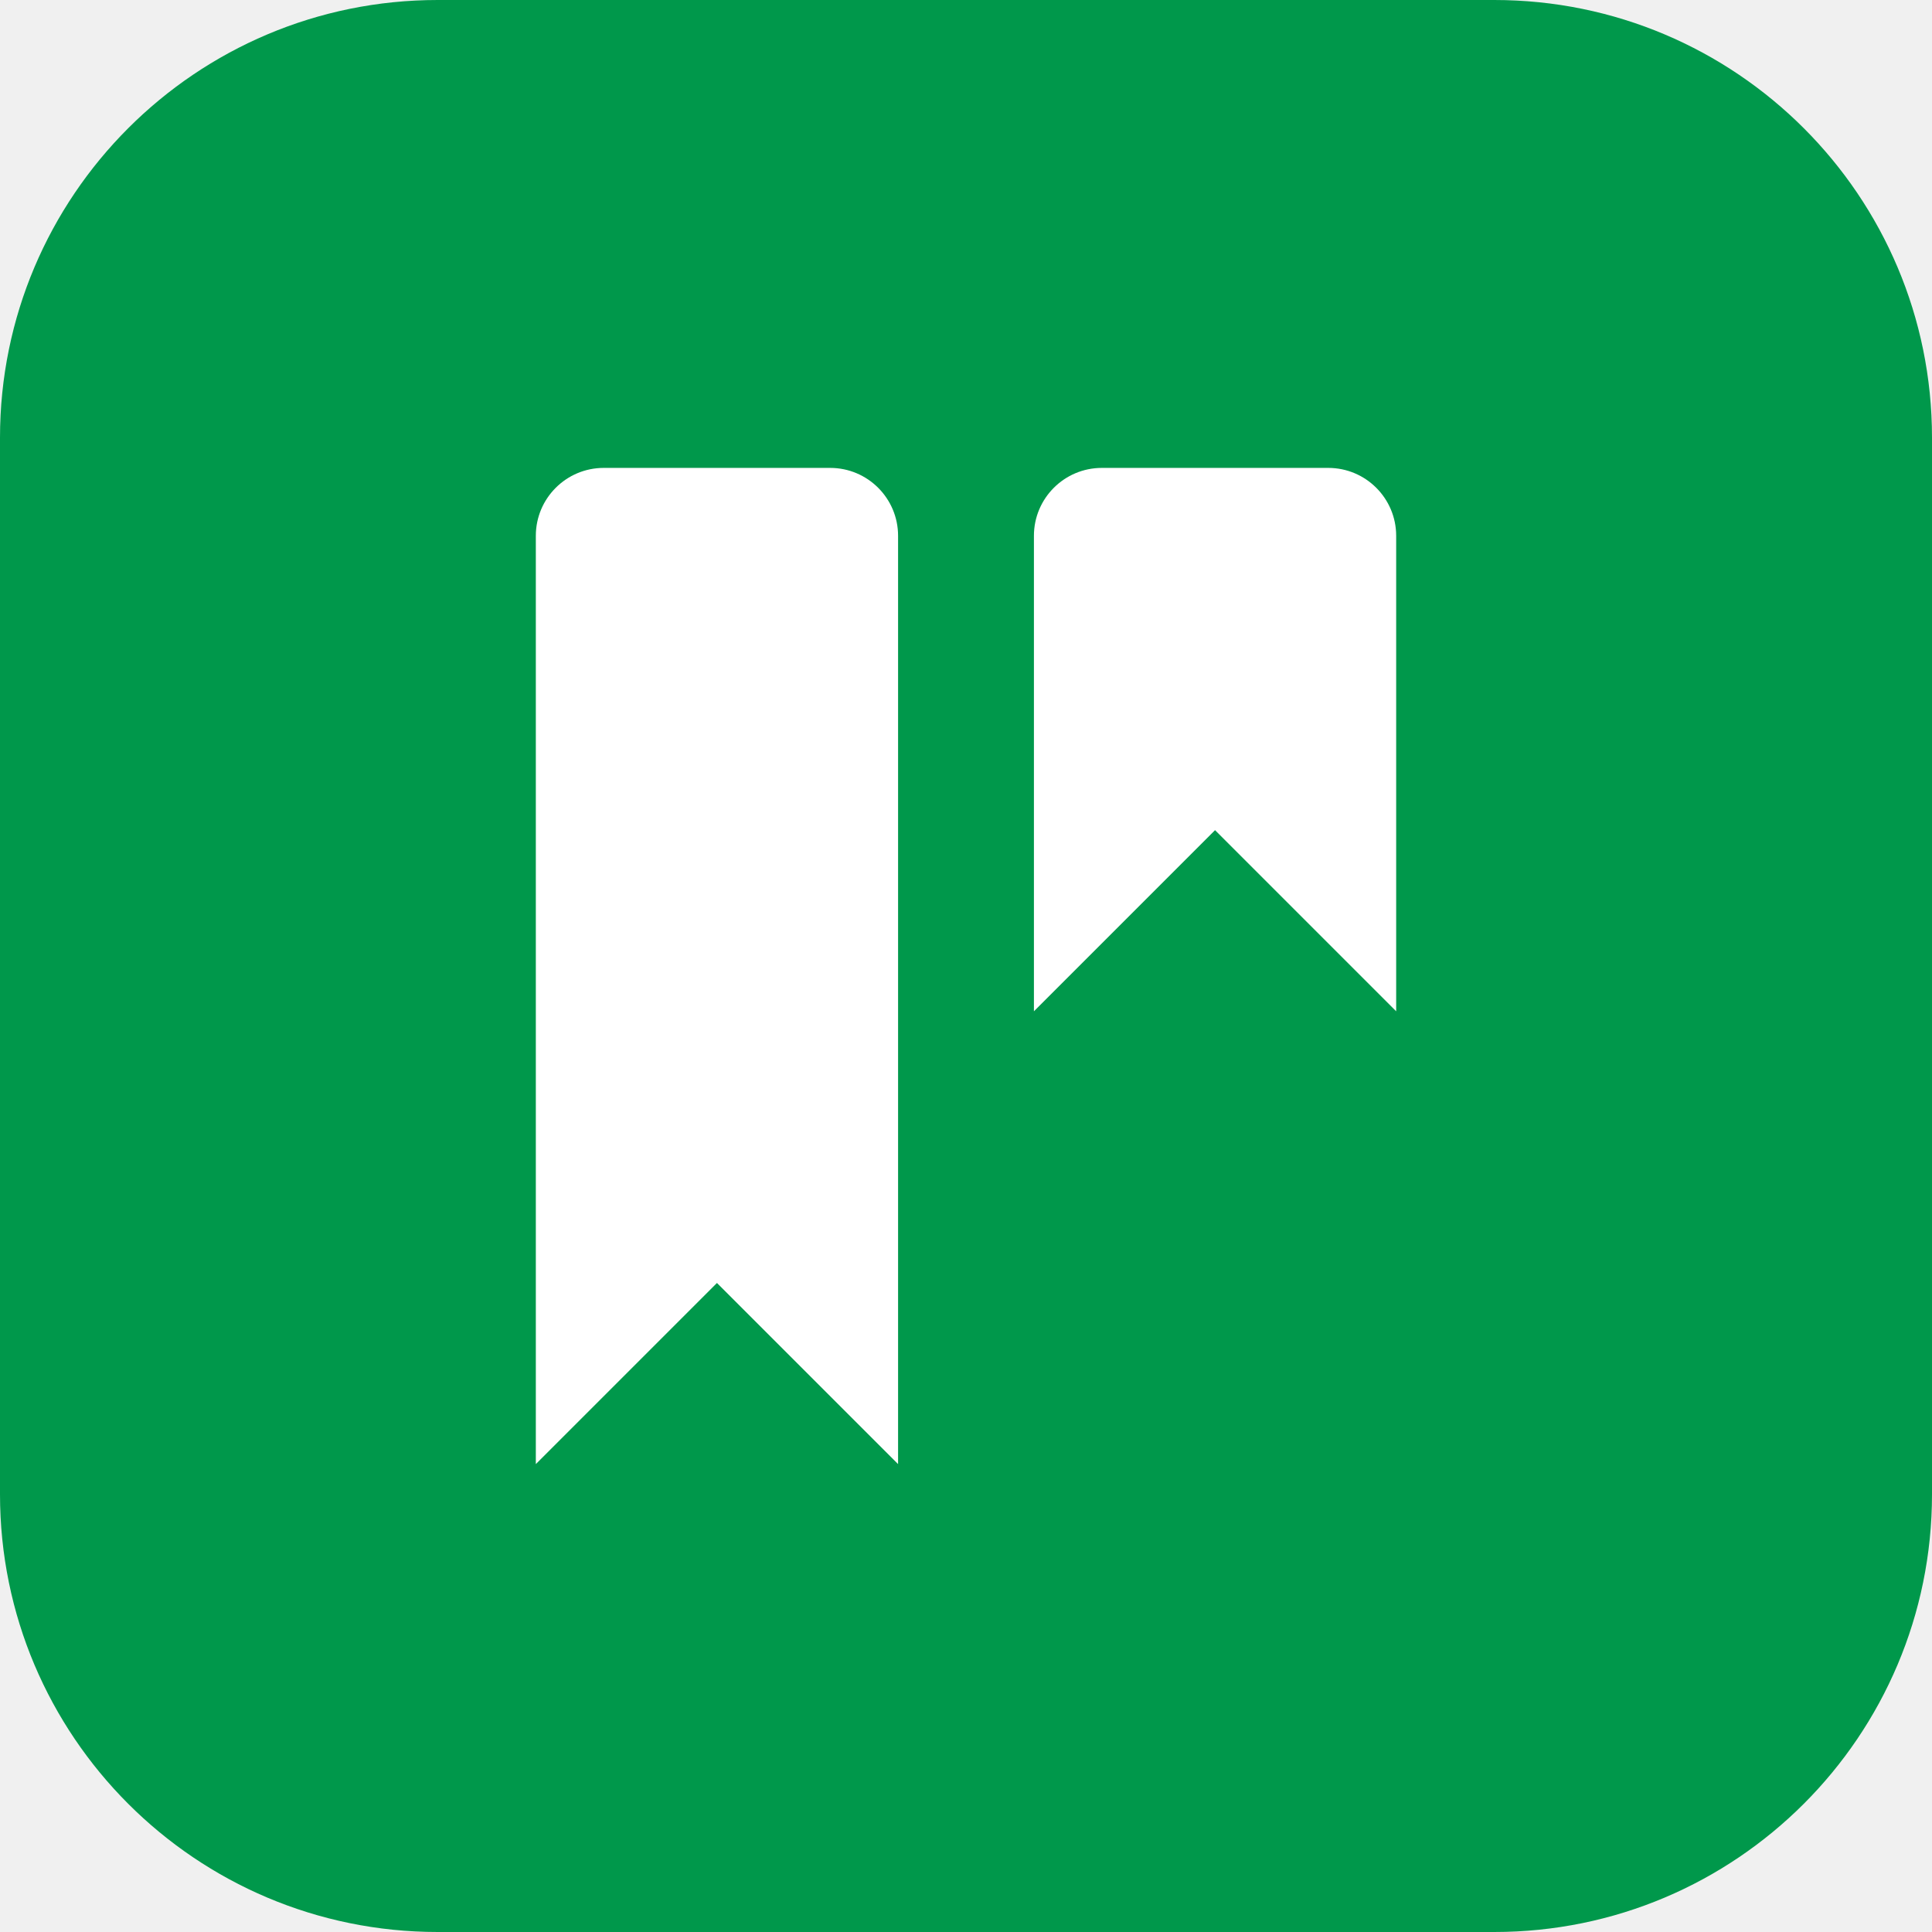
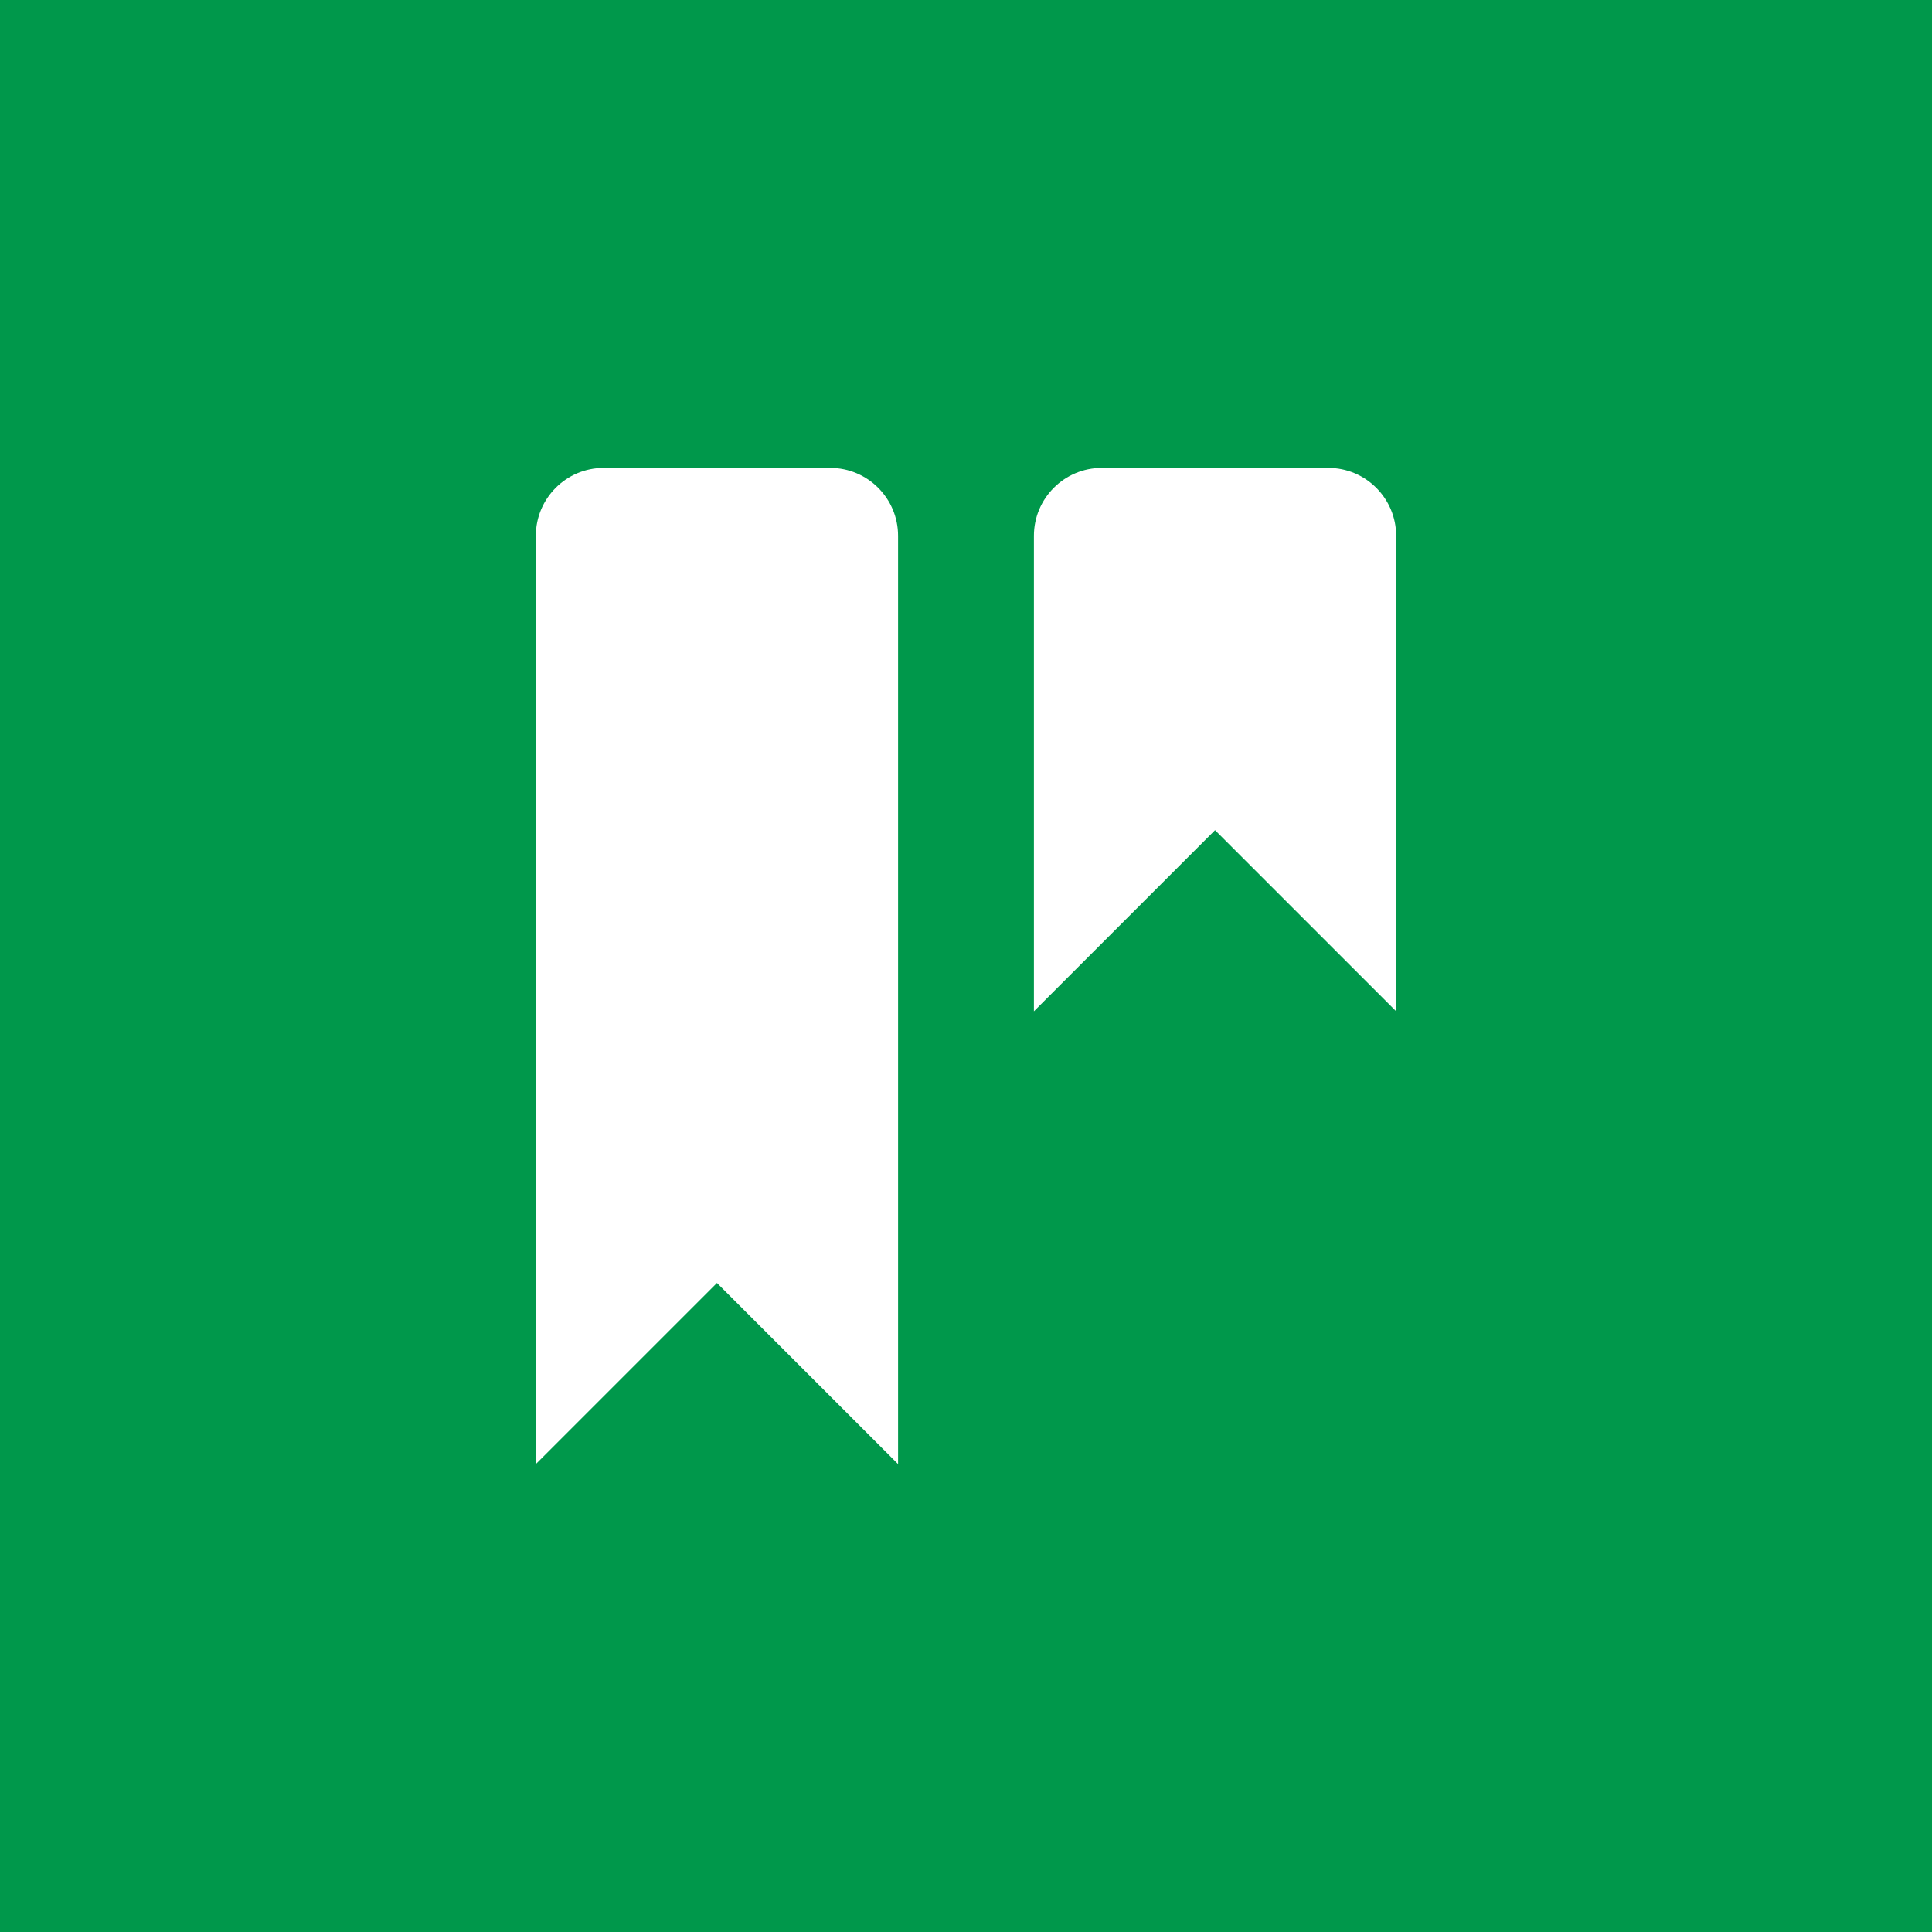
<svg xmlns="http://www.w3.org/2000/svg" viewBox="0 0 256 256" role="img">
-   <rect width="256" height="256" rx="58" fill="#00984B" />
+   <rect width="256" height="256" fill="#00984B" />
  <g transform="translate(32 32) scale(0.75)">
    <path fill="#ffffff" d="M52 52 A12 12 0 0 1 64 40 L104 40 A12 12 0 0 1 116 52 L116 216 L84 184 L52 216 Z" />
    <path fill="#ffffff" d="M140 52 A12 12 0 0 1 152 40 L192 40 A12 12 0 0 1 204 52 L204 136 L172 104 L140 136 Z" />
  </g>
</svg>
